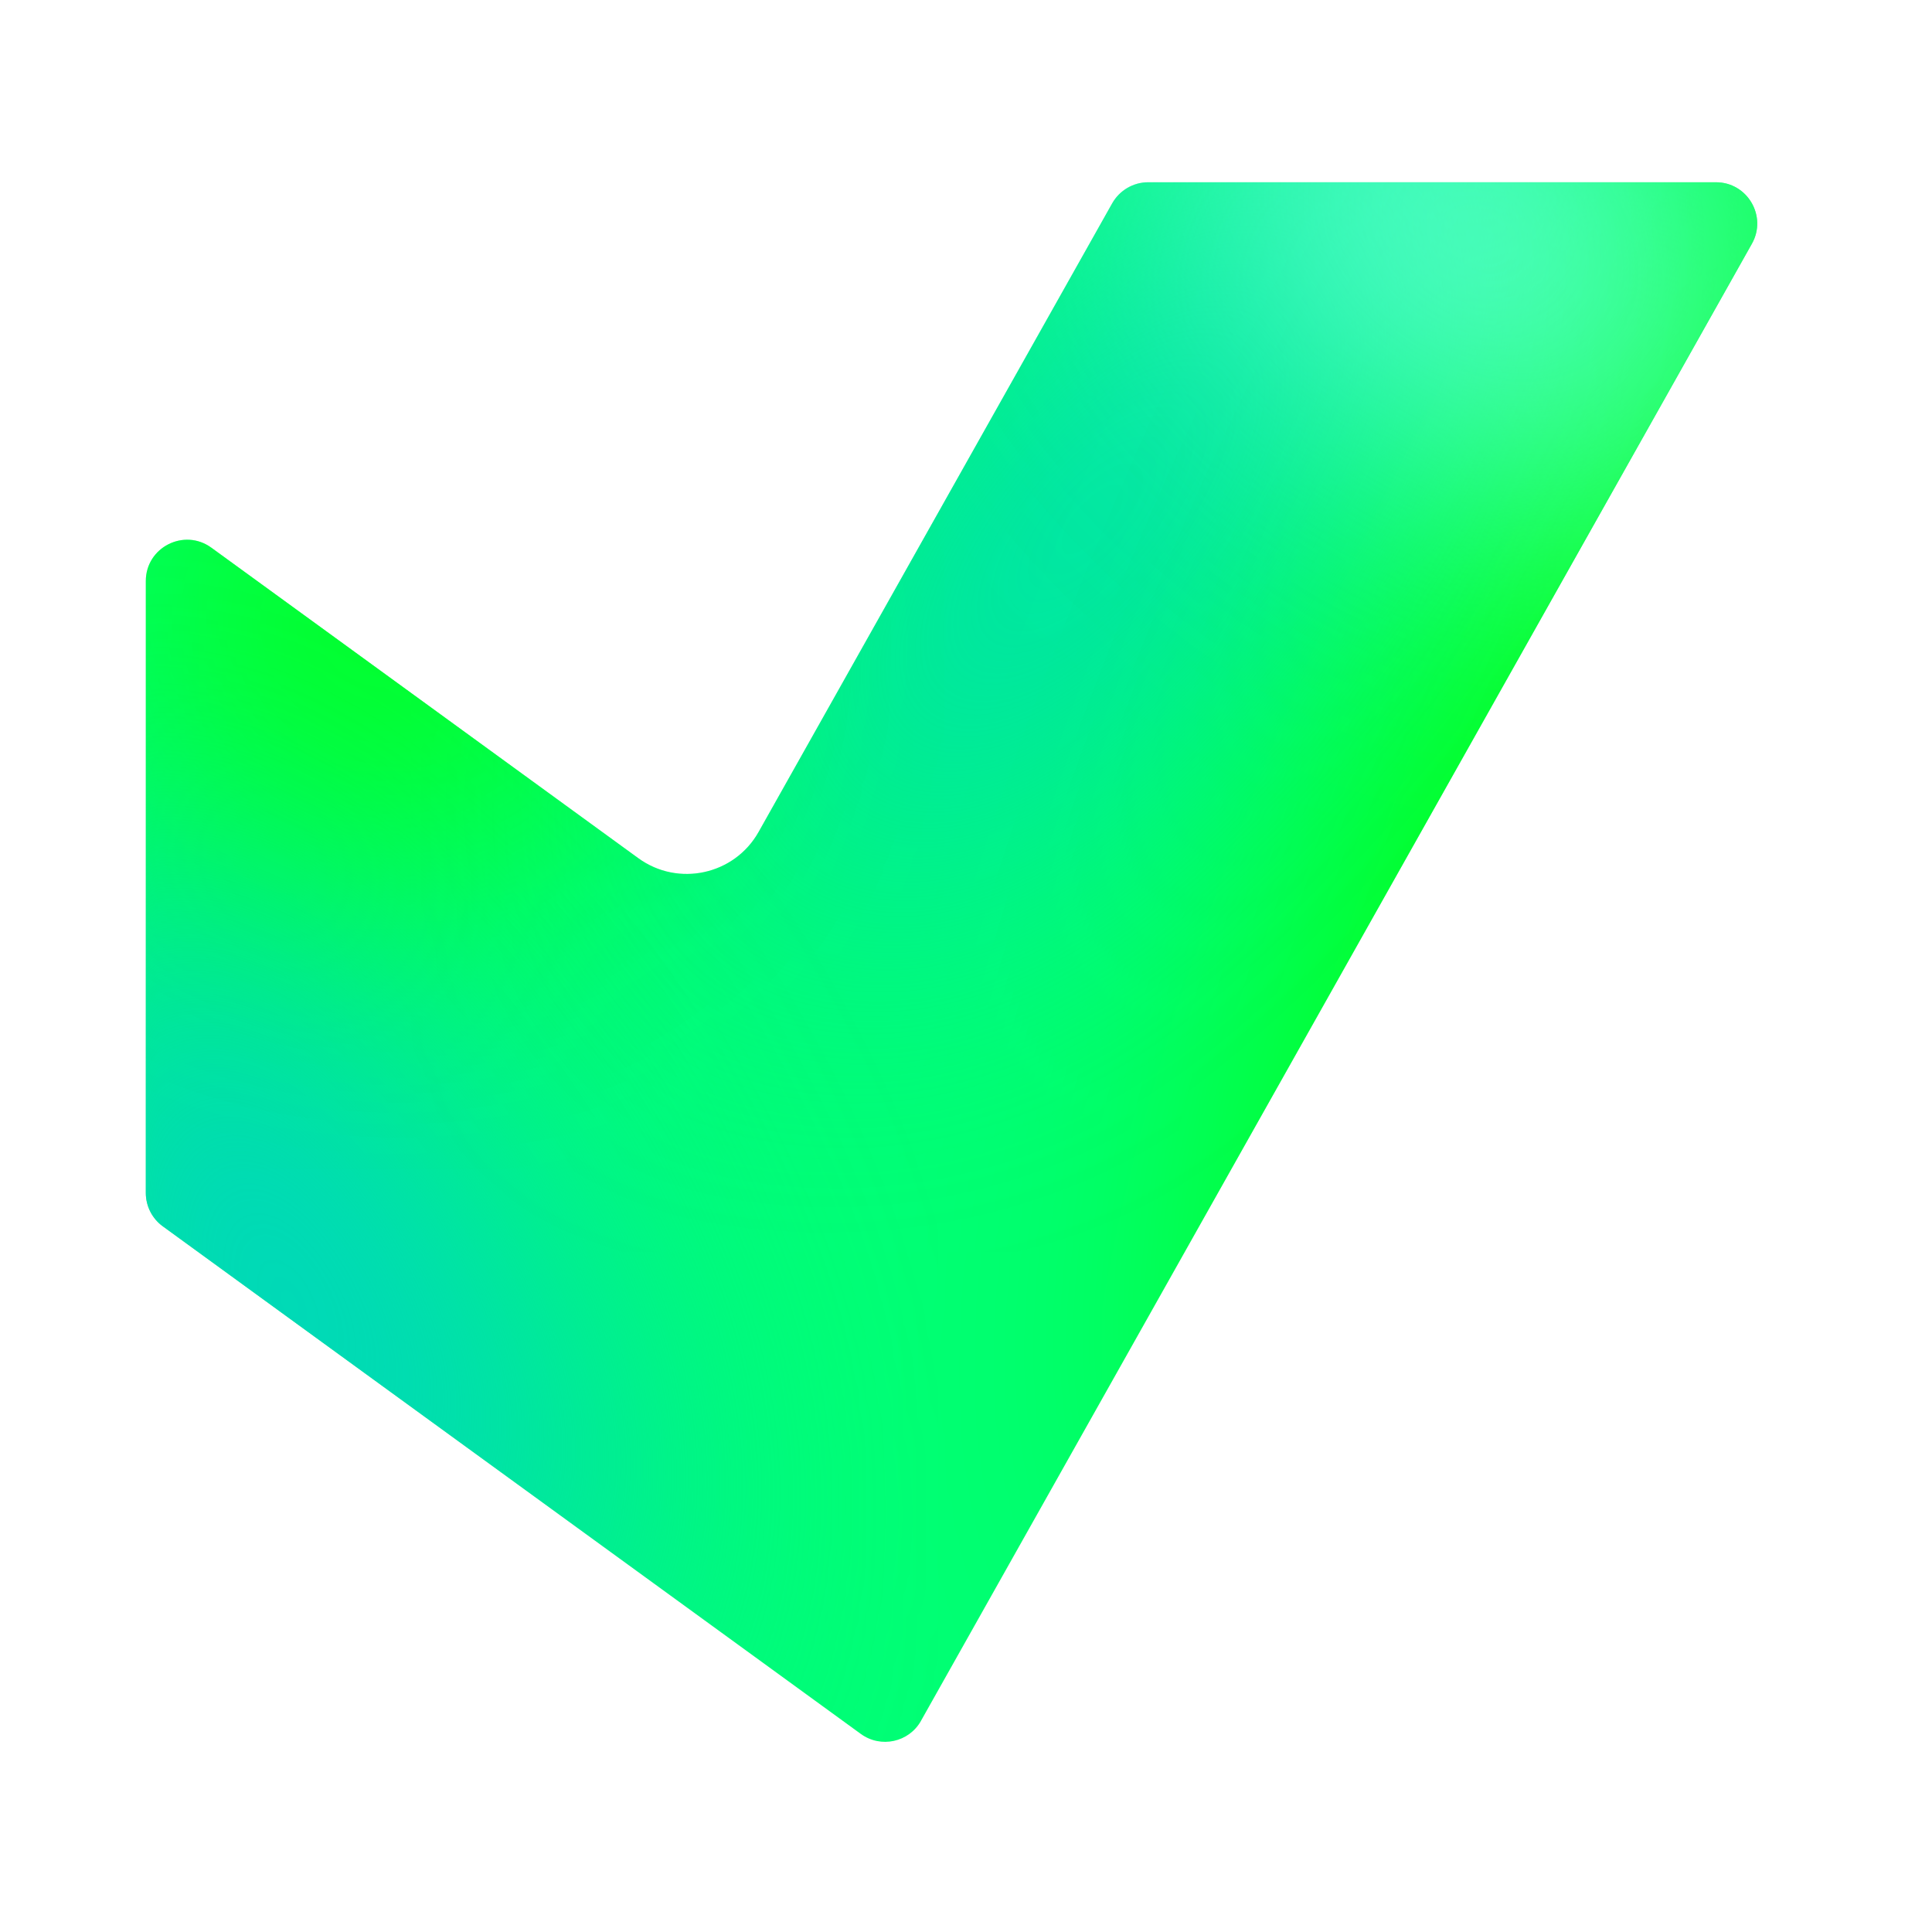
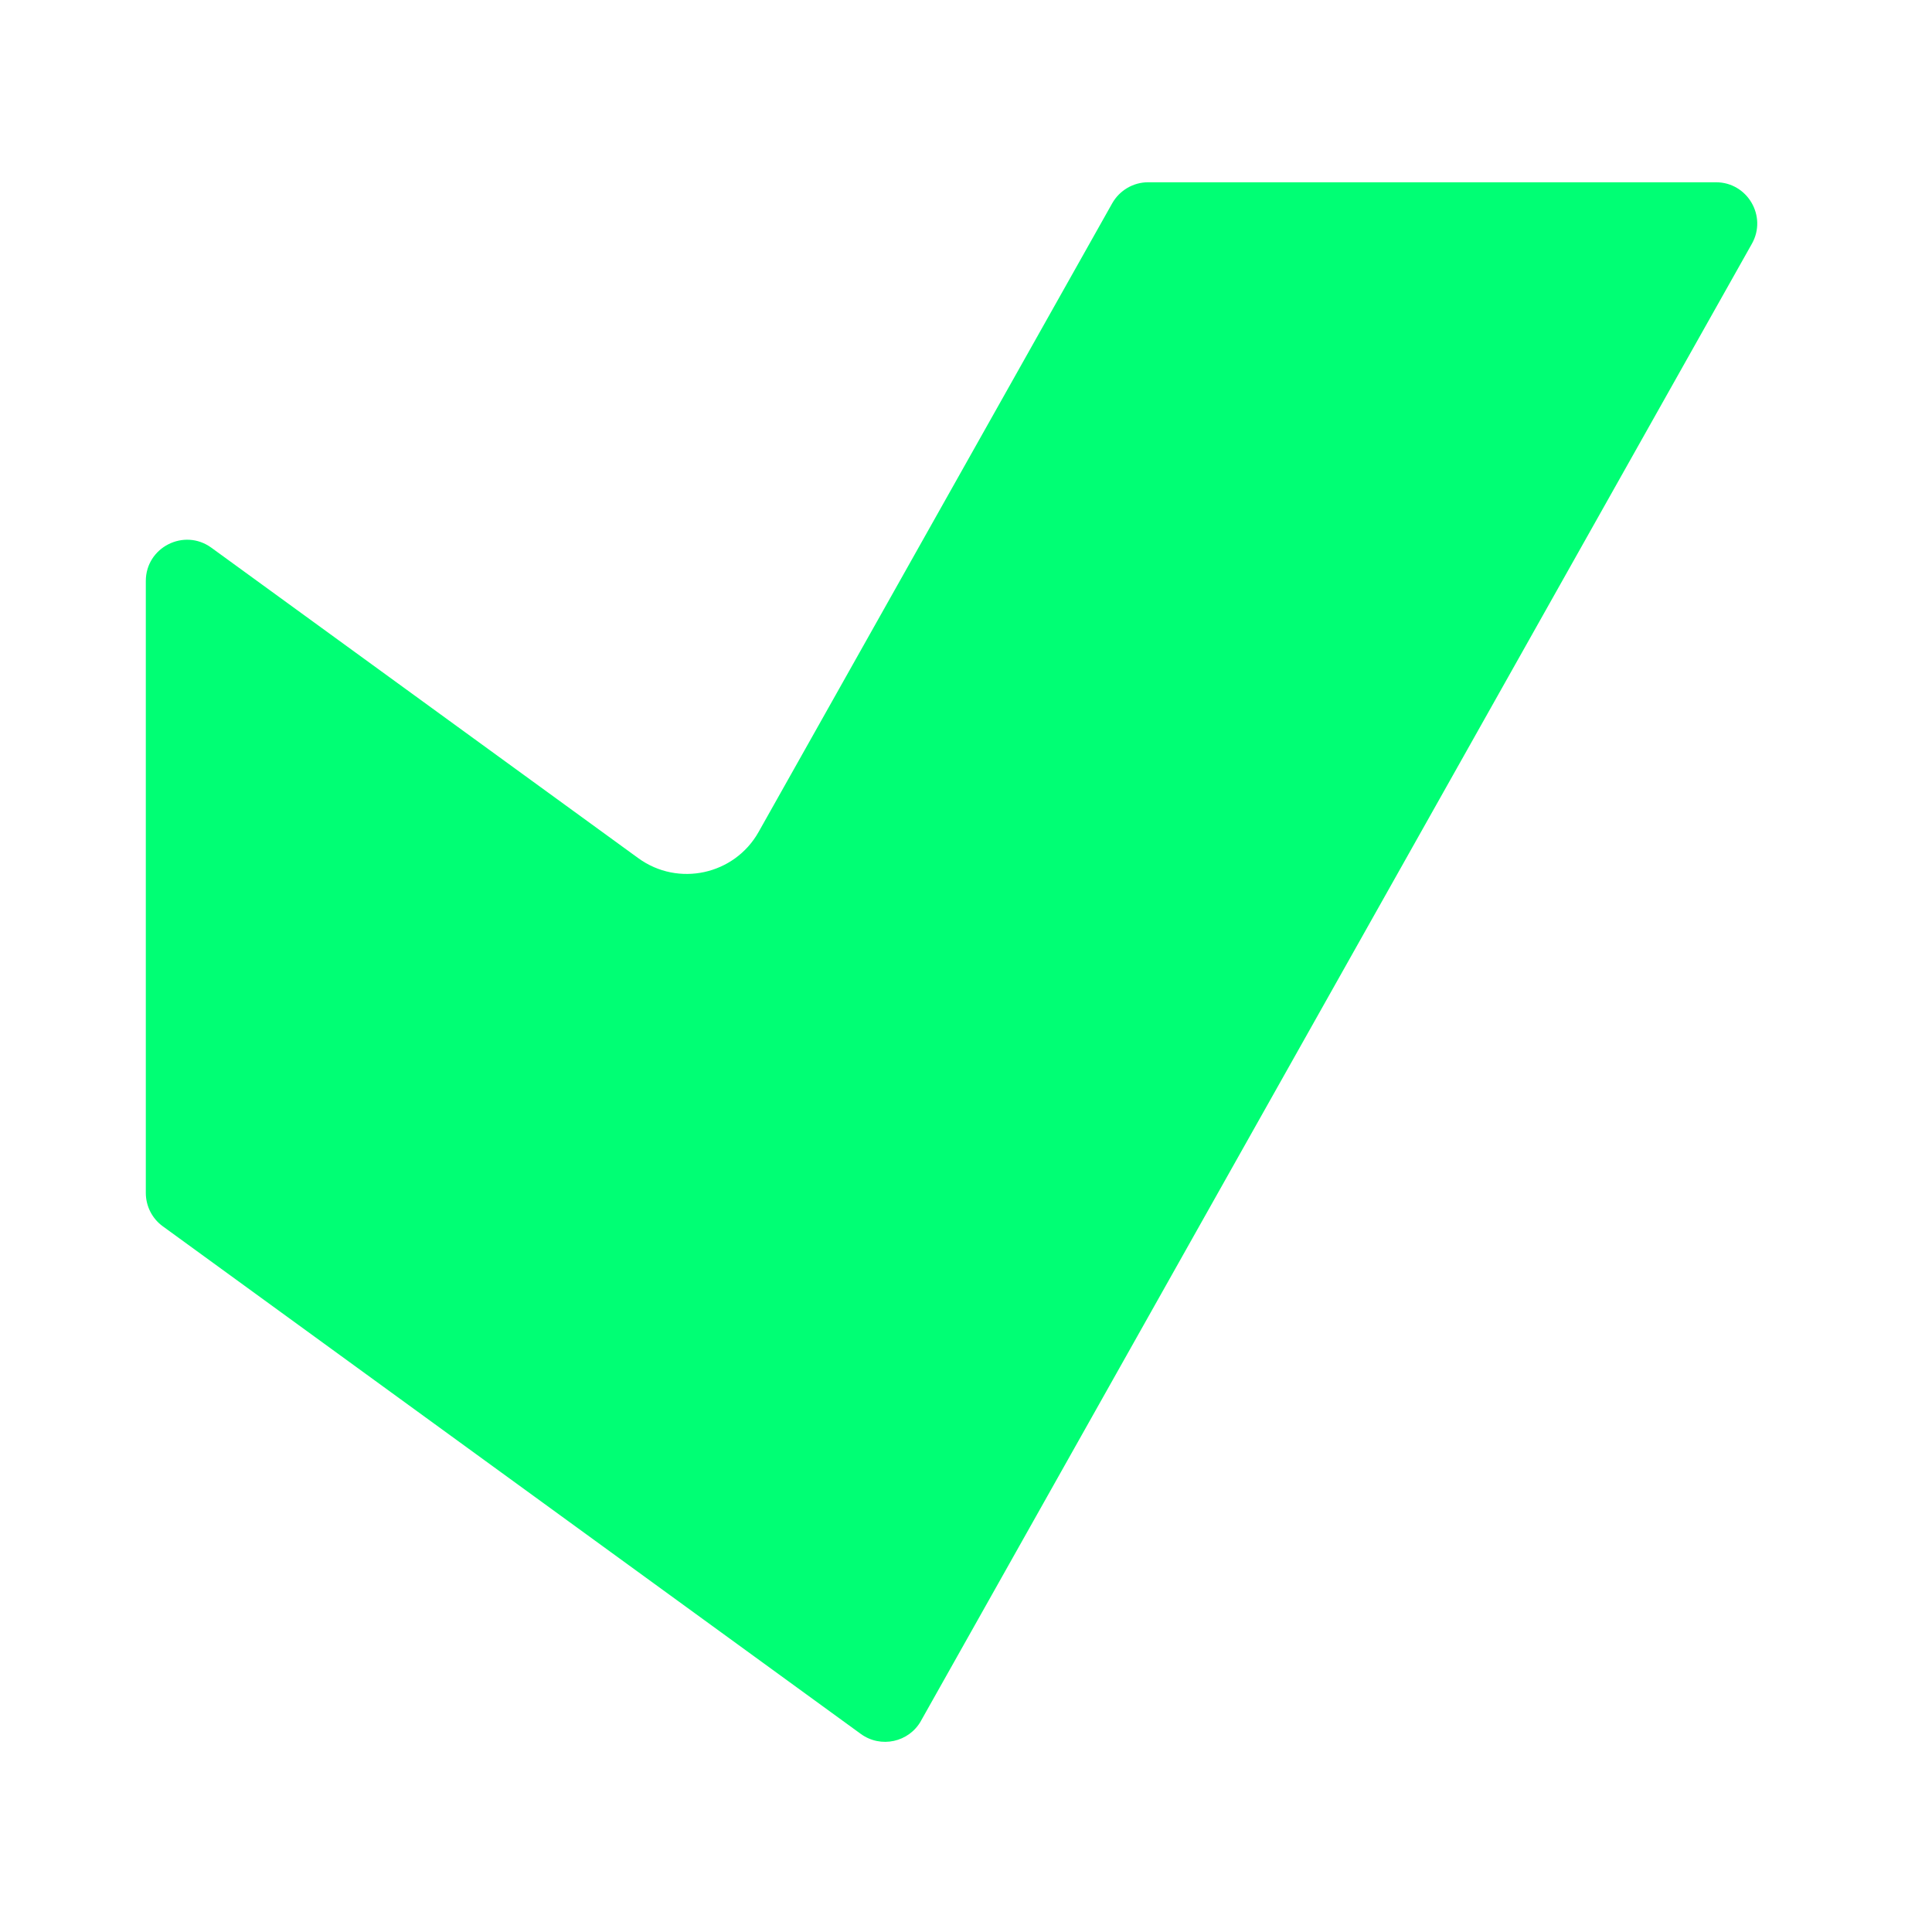
<svg xmlns="http://www.w3.org/2000/svg" width="24" height="24" viewBox="-4 -4 53 51" fill="none">
  <path d="M21.266 42.207C20.934 42.797 20.163 42.965 19.614 42.566L0.465 28.64C0.172 28.427 0 28.086 0 27.724V10.939C0 10.015 1.049 9.481 1.797 10.024L13.509 18.541C14.603 19.338 16.148 19 16.811 17.822L26.511 0.577C26.712 0.222 27.089 0 27.498 0H43.073C43.938 0 44.484 0.933 44.059 1.687L21.266 42.205V42.207Z" fill="#00FF74" />
-   <mask id="mask0_2002_17204" style="mask-type:alpha" maskUnits="userSpaceOnUse" x="0" y="0" width="45" height="43">
-     <path d="M21.266 42.207C20.934 42.797 20.163 42.965 19.614 42.566L0.465 28.64C0.172 28.426 0 28.086 0 27.724V10.939C0 10.015 1.049 9.48 1.797 10.023L13.509 18.541C14.603 19.338 16.148 19 16.811 17.821L26.511 0.577C26.712 0.222 27.089 0 27.498 0H43.073C43.938 0 44.484 0.933 44.059 1.687L21.266 42.204V42.207Z" fill="black" />
-   </mask>
-   <g mask="url(#mask0_2002_17204)">
-     <g filter="url(#filter0_f_2002_17204)">
-       <ellipse cx="14.031" cy="3.391" rx="14.031" ry="3.391" transform="matrix(-0.650066 0.759878 0.759879 0.650065 32.5093 -3.61877)" fill="#00D0C7" />
-     </g>
-     <g filter="url(#filter1_f_2002_17204)">
-       <ellipse cx="14.031" cy="6.087" rx="14.031" ry="6.087" transform="matrix(-0.588245 -0.808682 -0.808682 0.588246 16.1094 37.5068)" fill="#00D0C7" />
-     </g>
-     <g filter="url(#filter2_f_2002_17204)">
-       <ellipse cx="6.443" cy="12.195" rx="6.374" ry="5.551" transform="rotate(23.1293 6.44313 12.1953)" fill="#03FF00" />
-     </g>
-     <g filter="url(#filter3_f_2002_17204)">
-       <ellipse cx="40.775" cy="15.951" rx="5.615" ry="24.534" transform="rotate(23.1293 40.7746 15.9509)" fill="#03FF00" />
-     </g>
-     <g filter="url(#filter4_f_2002_17204)">
-       <ellipse cx="4.985" cy="10.069" rx="4.985" ry="10.069" transform="matrix(0.707107 -0.707107 -0.707107 -0.707107 39.4482 10.9414)" fill="#6EFFE1" />
-     </g>
-   </g>
-   <defs>
-     <filter id="filter0_f_2002_17204" x="7.293" y="-10.833" width="37.343" height="40.161" filterUnits="userSpaceOnUse" color-interpolation-filters="sRGB">
-       <feFlood flood-opacity="0" result="BackgroundImageFix" />
-       <feBlend mode="normal" in="SourceGraphic" in2="BackgroundImageFix" result="shape" />
-       <feGaussianBlur stdDeviation="4.596" result="effect1_foregroundBlur_2002_17204" />
-     </filter>
-     <filter id="filter1_f_2002_17204" x="-15.869" y="8.648" width="37.605" height="42.185" filterUnits="userSpaceOnUse" color-interpolation-filters="sRGB">
-       <feFlood flood-opacity="0" result="BackgroundImageFix" />
-       <feBlend mode="normal" in="SourceGraphic" in2="BackgroundImageFix" result="shape" />
-       <feGaussianBlur stdDeviation="4.596" result="effect1_foregroundBlur_2002_17204" />
-     </filter>
-     <filter id="filter2_f_2002_17204" x="-9.004" y="-2.683" width="30.894" height="29.756" filterUnits="userSpaceOnUse" color-interpolation-filters="sRGB">
-       <feFlood flood-opacity="0" result="BackgroundImageFix" />
-       <feBlend mode="normal" in="SourceGraphic" in2="BackgroundImageFix" result="shape" />
-       <feGaussianBlur stdDeviation="4.596" result="effect1_foregroundBlur_2002_17204" />
-     </filter>
-     <filter id="filter3_f_2002_17204" x="20.648" y="-15.912" width="40.253" height="63.725" filterUnits="userSpaceOnUse" color-interpolation-filters="sRGB">
-       <feFlood flood-opacity="0" result="BackgroundImageFix" />
-       <feBlend mode="normal" in="SourceGraphic" in2="BackgroundImageFix" result="shape" />
-       <feGaussianBlur stdDeviation="4.596" result="effect1_foregroundBlur_2002_17204" />
-     </filter>
-     <filter id="filter4_f_2002_17204" x="18.716" y="-16.841" width="34.276" height="34.275" filterUnits="userSpaceOnUse" color-interpolation-filters="sRGB">
-       <feFlood flood-opacity="0" result="BackgroundImageFix" />
-       <feBlend mode="normal" in="SourceGraphic" in2="BackgroundImageFix" result="shape" />
-       <feGaussianBlur stdDeviation="4.596" result="effect1_foregroundBlur_2002_17204" />
-     </filter>
-   </defs>
</svg>
